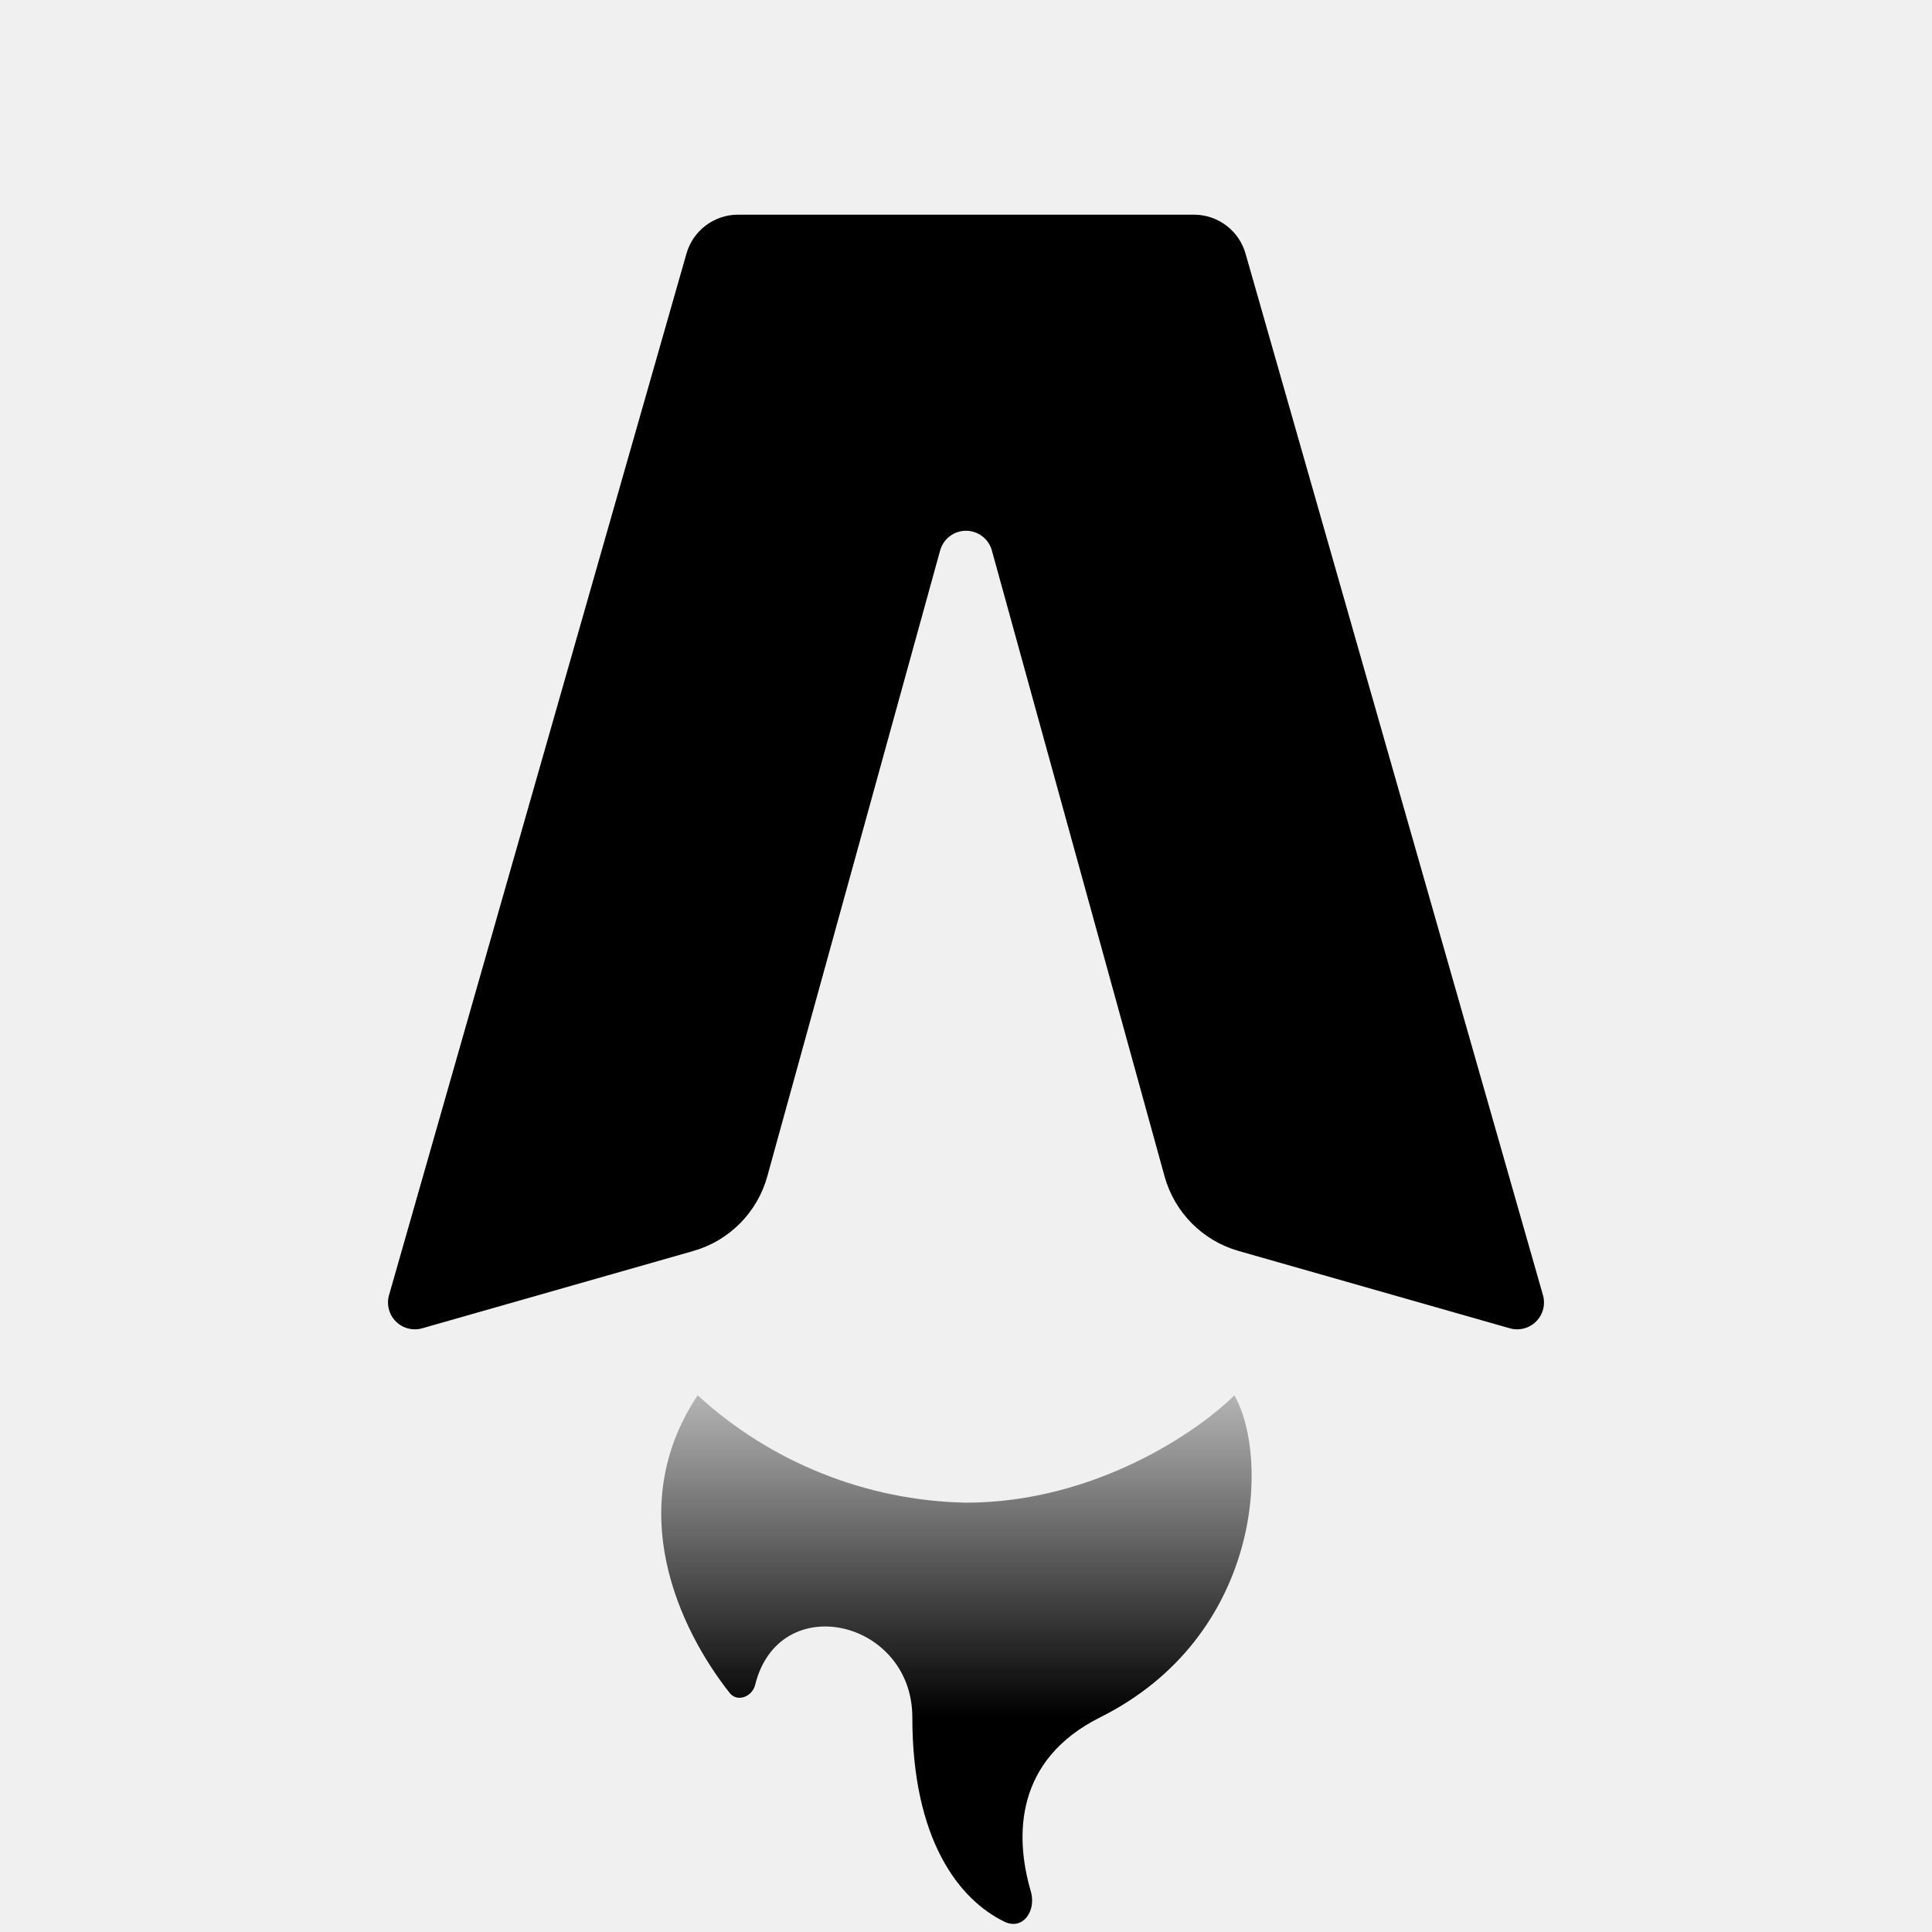
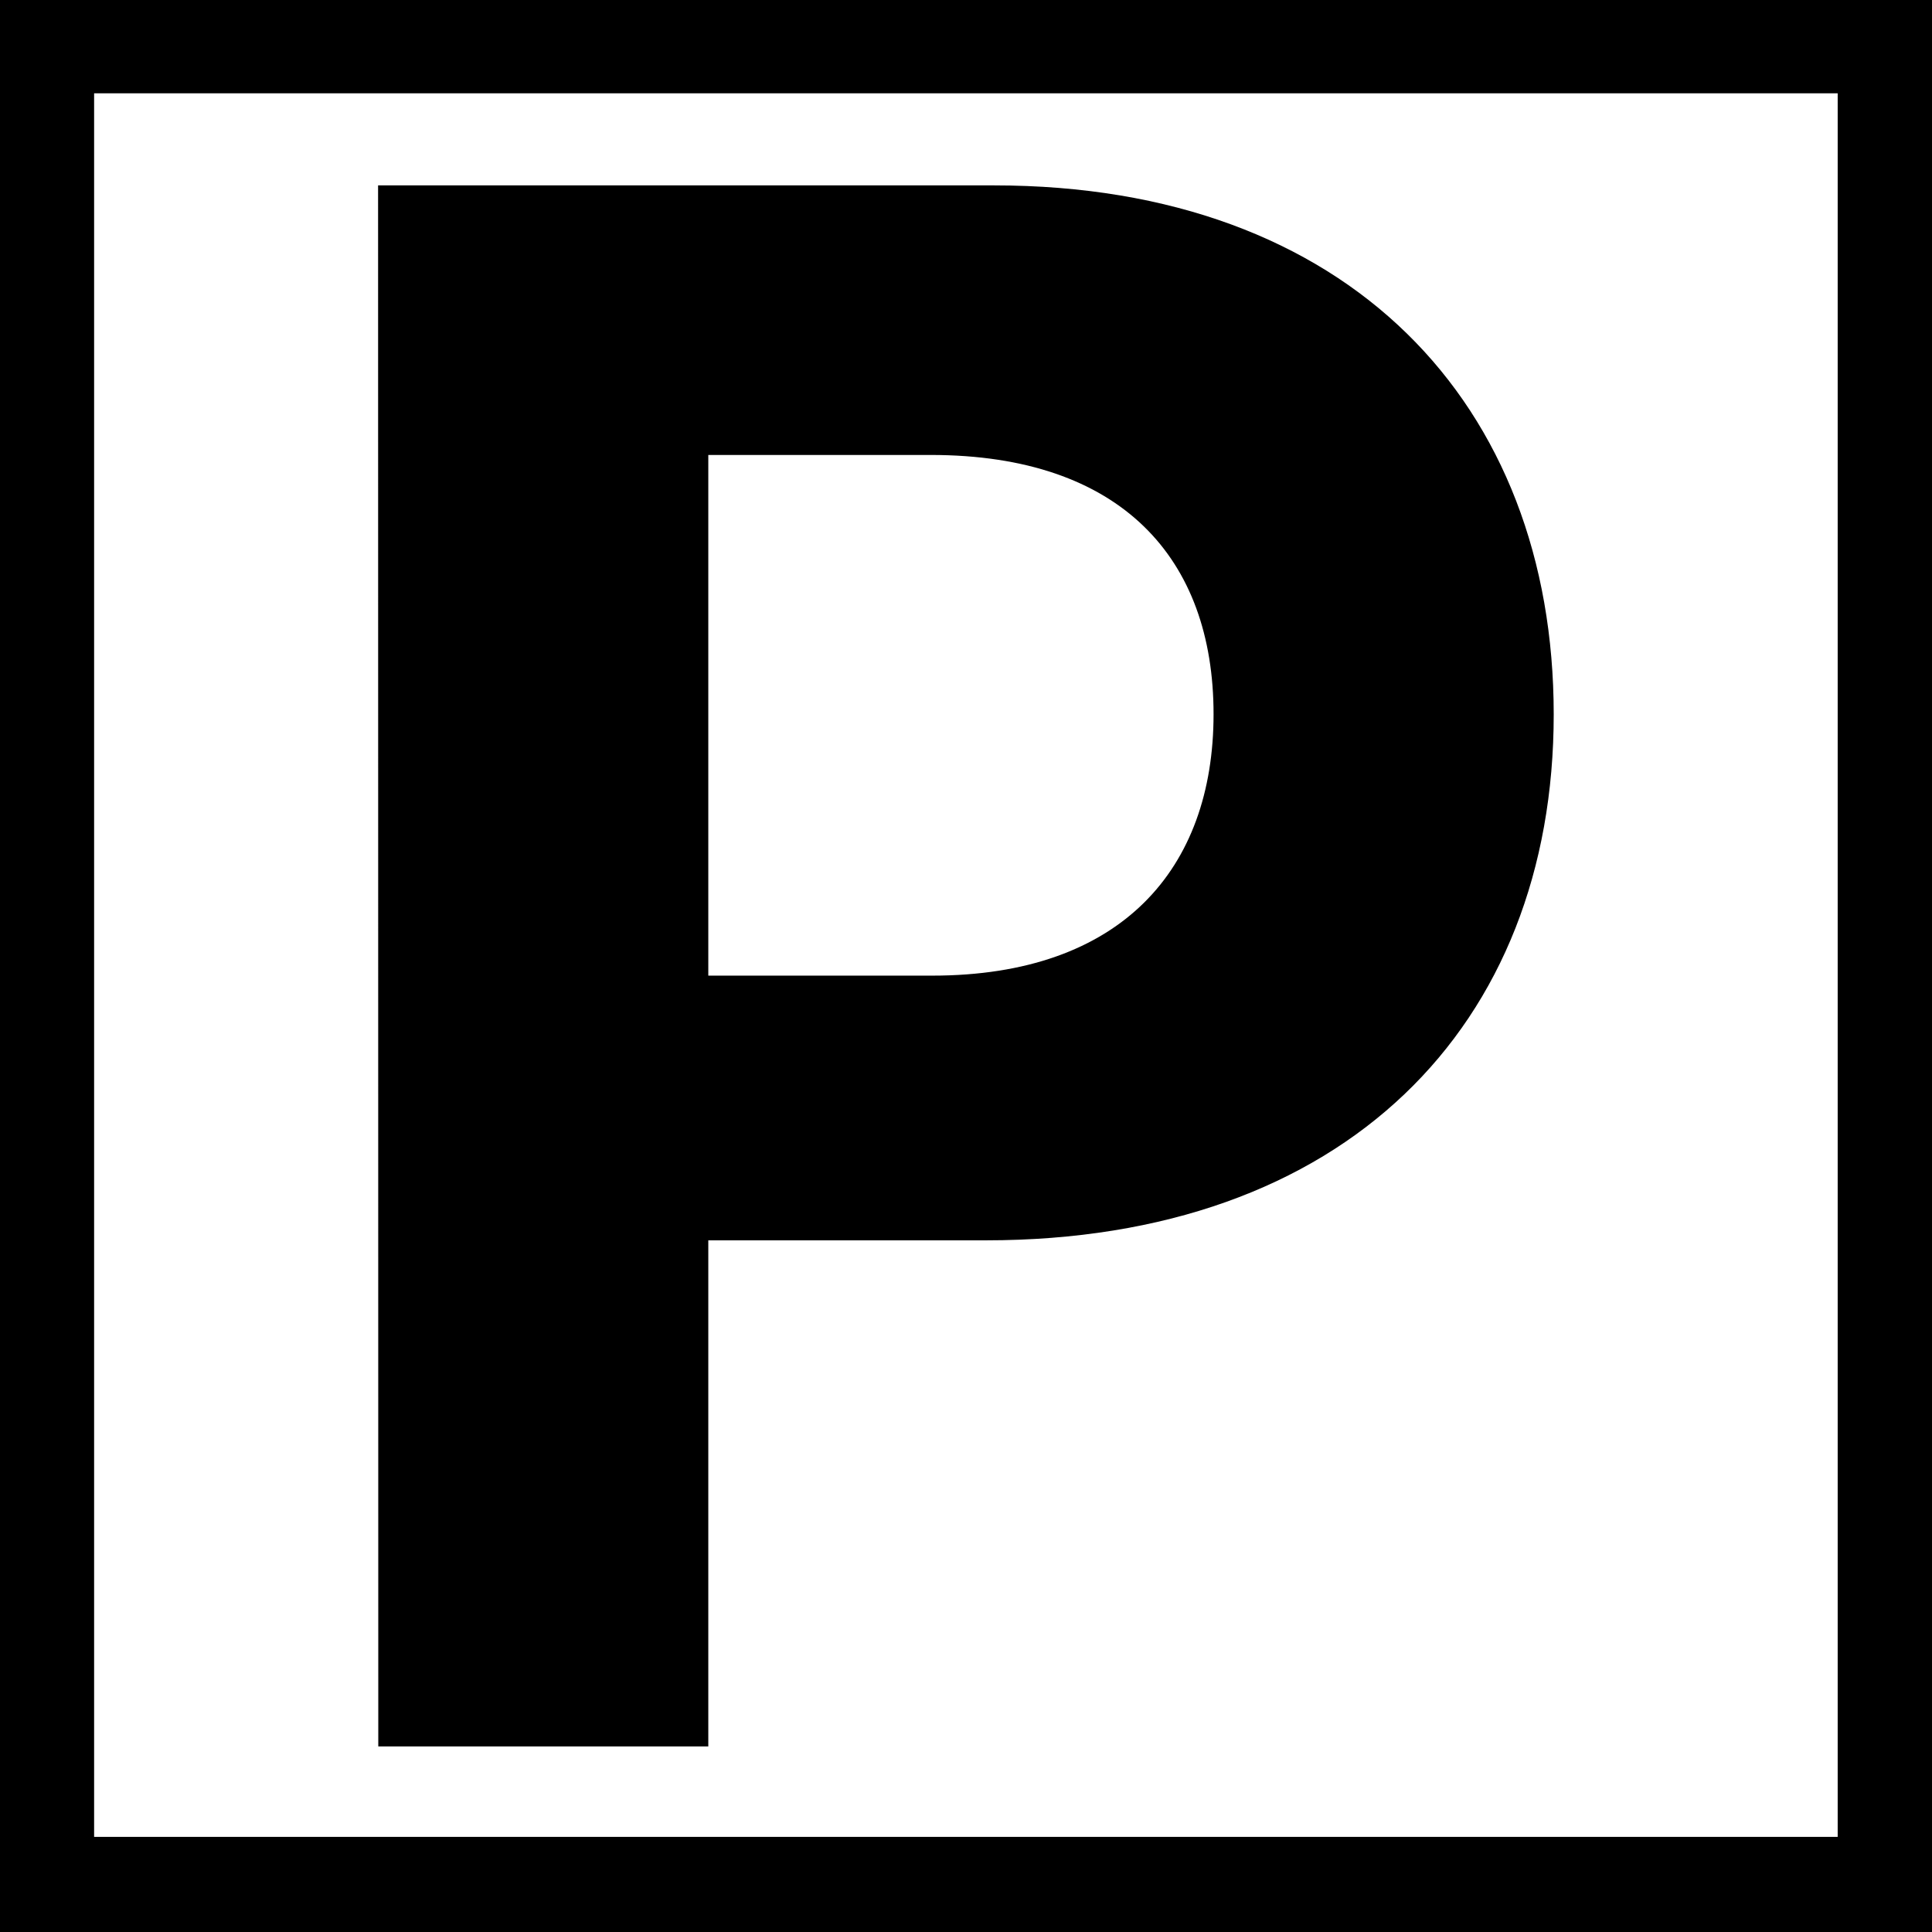
- <svg xmlns="http://www.w3.org/2000/svg" fill="none" viewBox="0 0 36 36">
-   <path fill="#000" d="M22.25 4h-8.5a1 1 0 0 0-.96.73l-5.54 19.4a.5.5 0 0 0 .62.62l5.05-1.44a2 2 0 0 0 1.38-1.4l3.22-11.66a.5.5 0 0 1 .96 0l3.22 11.67a2 2 0 0 0 1.38 1.39l5.05 1.44a.5.5 0 0 0 .62-.62l-5.54-19.4a1 1 0 0 0-.96-.73Z" />
-   <path fill="url(#gradient)" d="M18 28a7.63 7.63 0 0 1-5-2c-1.4 2.1-.35 4.35.6 5.55.14.17.41.07.47-.15.44-1.8 2.93-1.22 2.93.6 0 2.28.87 3.4 1.72 3.81.34.16.59-.2.49-.56-.31-1.05-.29-2.46 1.29-3.25 3-1.5 3.17-4.83 2.5-6-.67.67-2.6 2-5 2Z" />
-   <defs>
-     <linearGradient id="gradient" x1="16" x2="16" y1="32" y2="24" gradientUnits="userSpaceOnUse">
-       <stop stop-color="#000" />
-       <stop offset="1" stop-color="#000" stop-opacity="0" />
-     </linearGradient>
-   </defs>
-   <style>
-     @media (prefers-color-scheme:dark){:root{filter:invert(100%)}}
-   </style>
+ <svg xmlns="http://www.w3.org/2000/svg" width="9.525mm" height="9.525mm" version="1.1" viewBox="0 0 9.525 9.525">
+   <g transform="translate(-84.598 -110.34)">
+     <rect x="84.598" y="110.34" width="9.525" height="9.525" />
+     <rect x="85.062" y="110.8" width="8.596" height="8.596" fill="#fff" />
+     <g stroke-width=".265" aria-label="P">
+       <path d="m86.463 118.95h1.627v-2.495h1.368c1.77 0 2.8-1.056 2.8-2.593 0-1.53-1.011-2.608-2.759-2.608h-3.037zm1.627-3.8v-2.567h1.097c0.94 0 1.394 0.511 1.394 1.278 0 0.763-0.455 1.289-1.387 1.289z" />
+     </g>
+   </g>
</svg>
